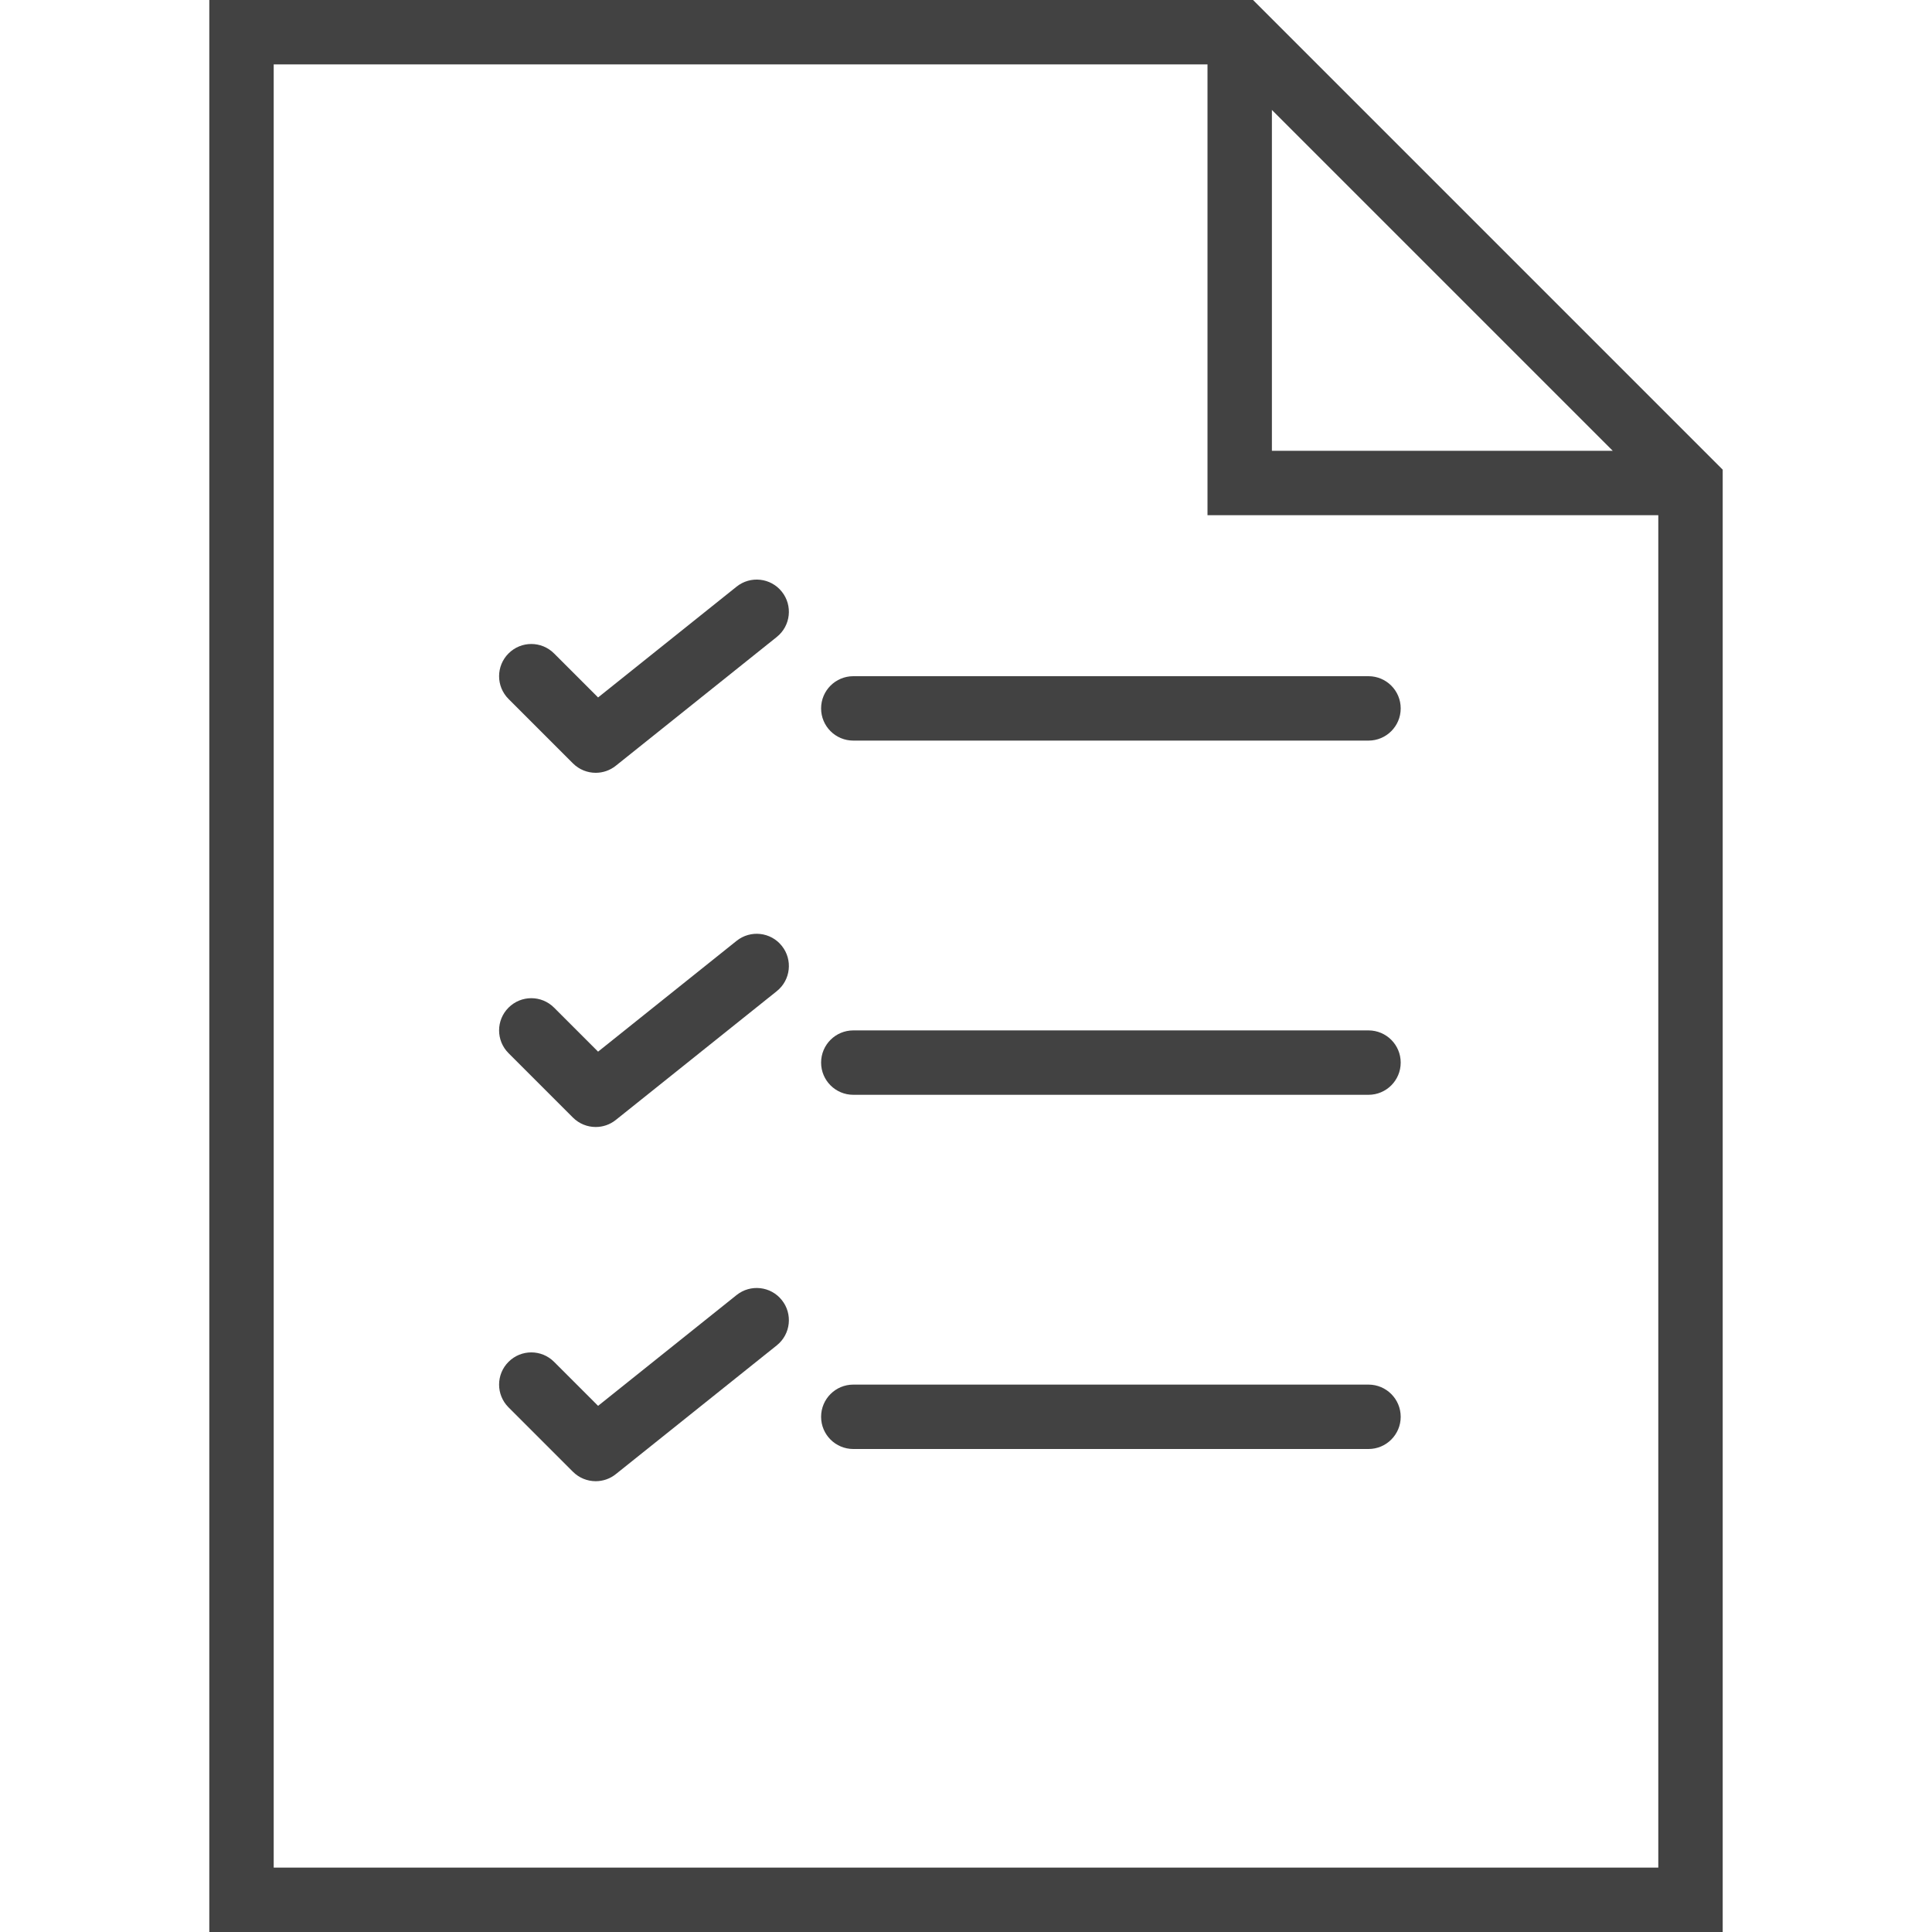
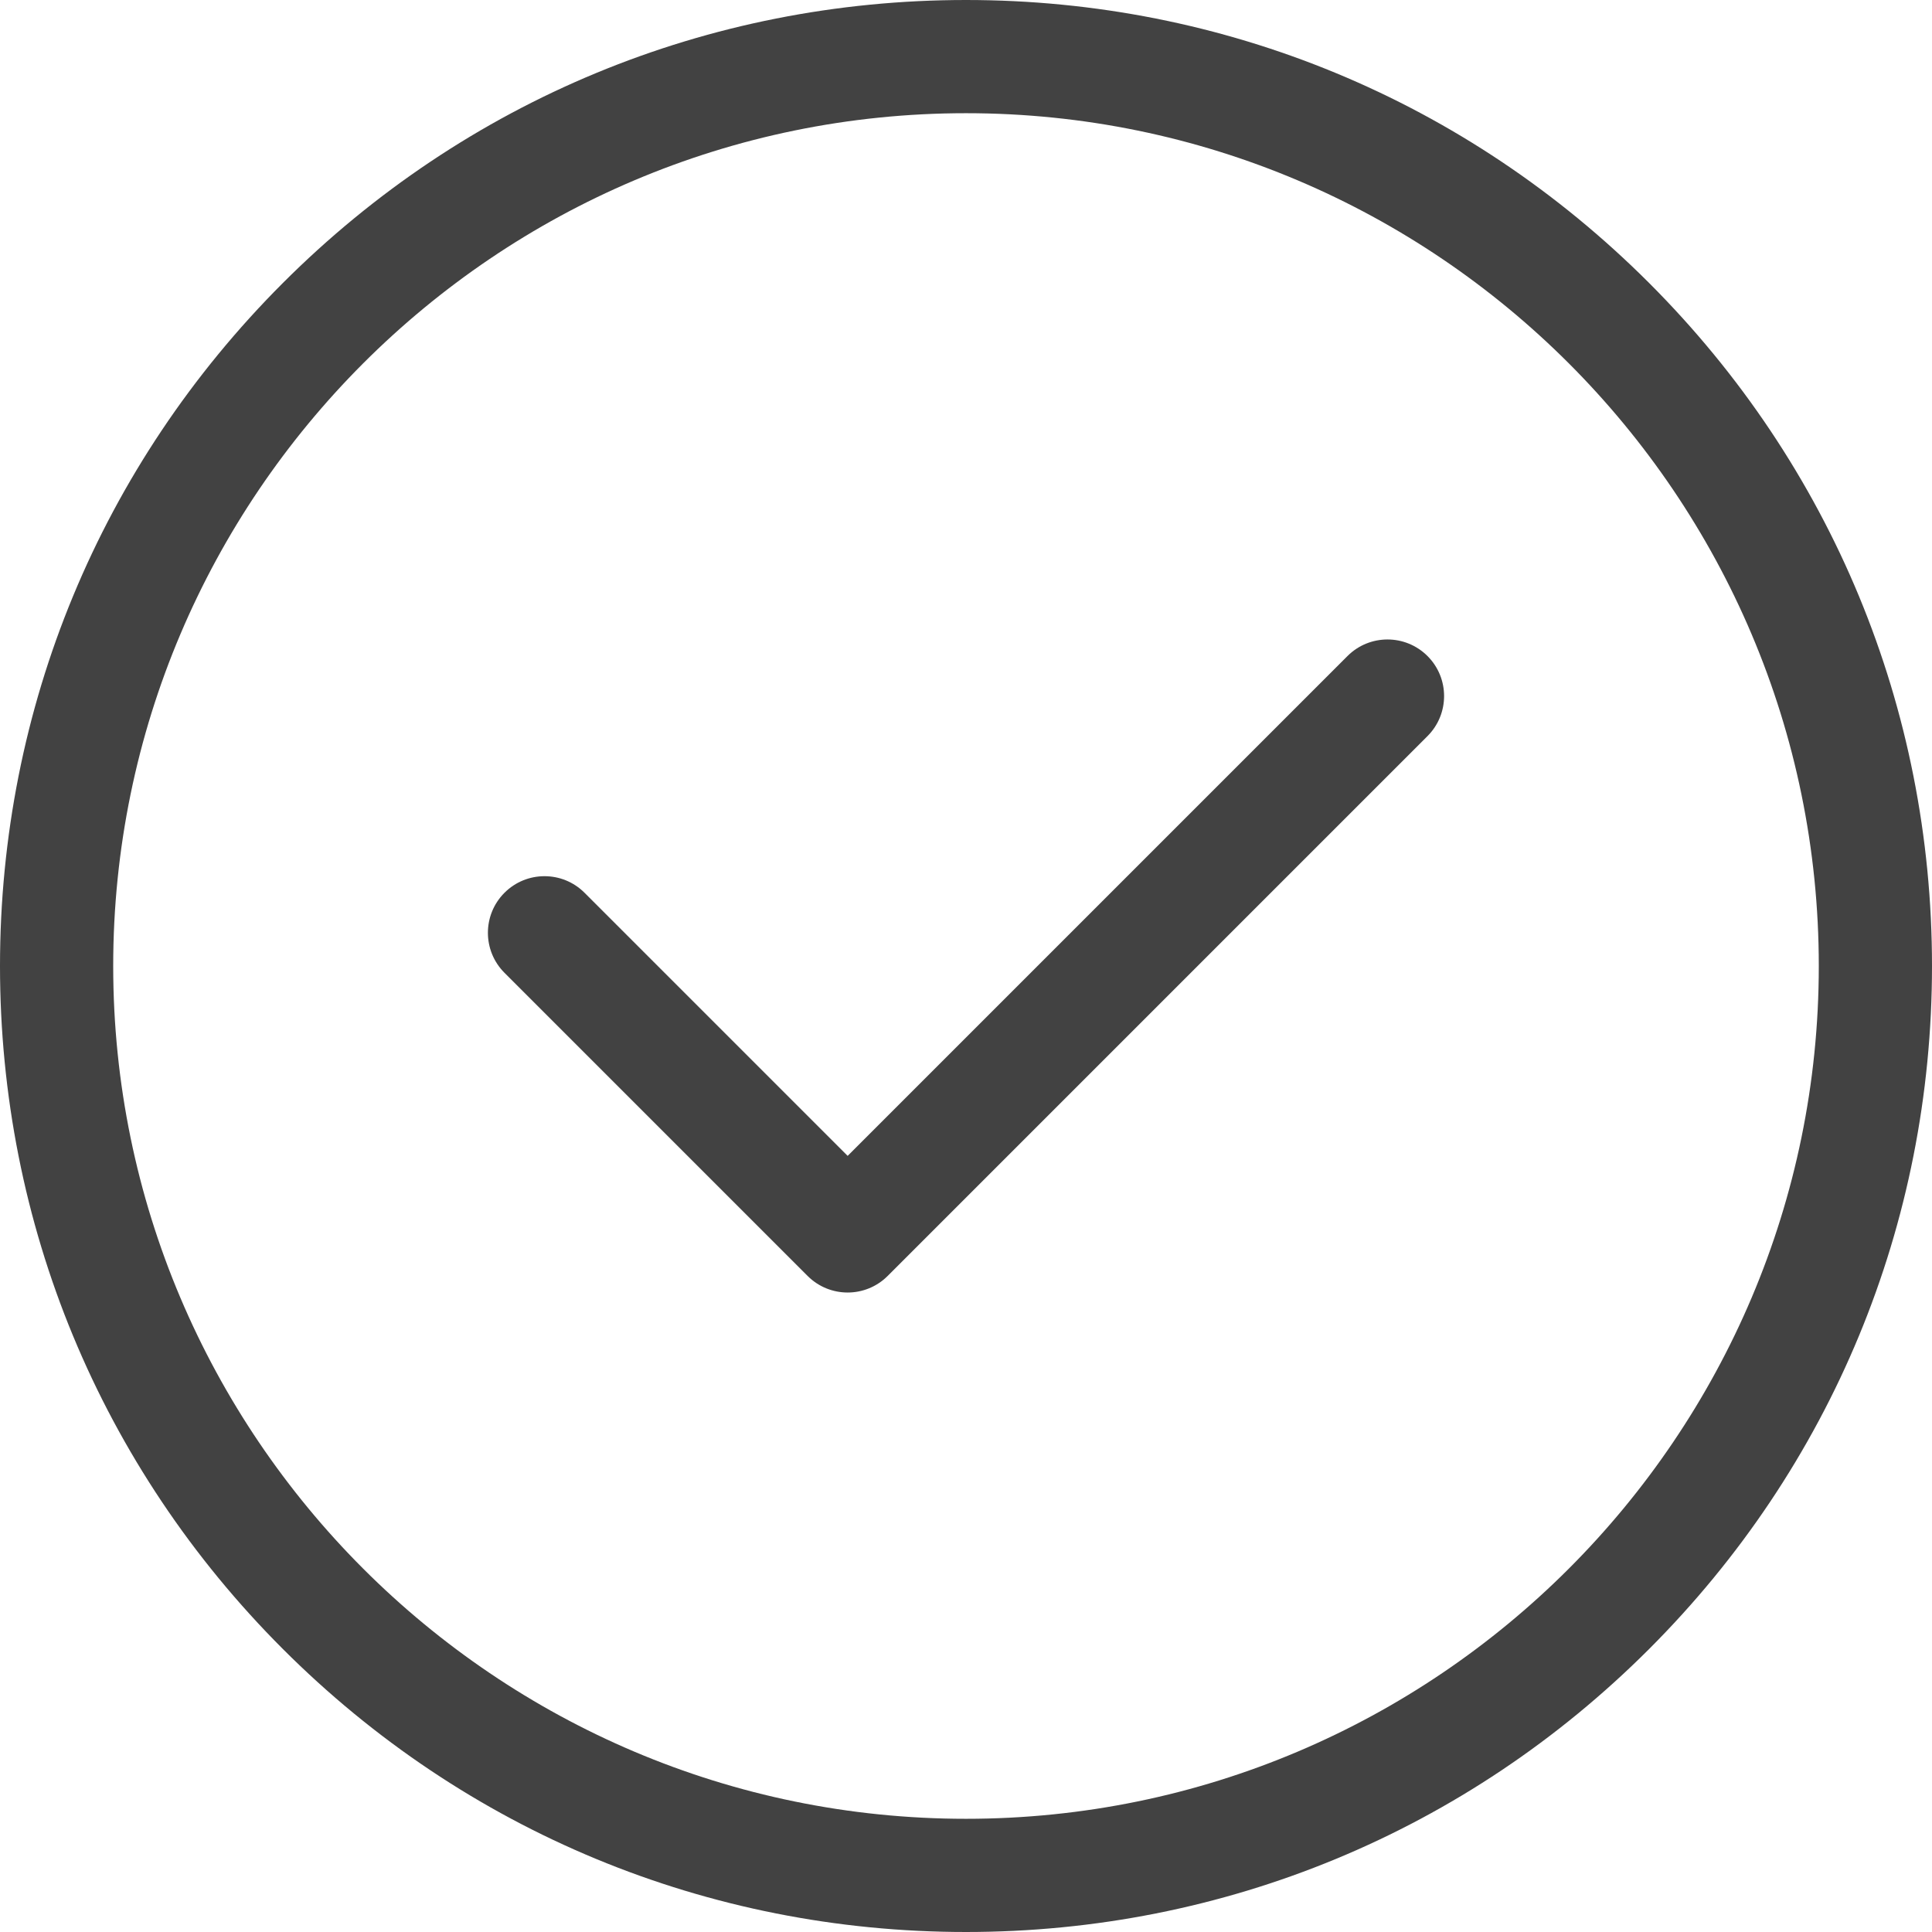
- <svg xmlns="http://www.w3.org/2000/svg" version="1.1" id="Capa_1" x="0px" y="0px" viewBox="0 0 60 60" style="enable-background:new 0 0 60 60;" xml:space="preserve" fill="#424242">
+ <svg xmlns="http://www.w3.org/2000/svg" version="1.1" id="Capa_1" x="0px" y="0px" viewBox="0 0 512 512" style="enable-background:new 0 0 512 512;" xml:space="preserve" fill="#424242">
  <g>
-     <path d="M38.914,0H6.5v60h47V14.586L38.914,0z M39.5,3.414L50.086,14H39.5V3.414z M8.5,58V2h29v14h14v42H8.5z" />
-     <path d="M42.5,21h-16c-0.552,0-1,0.447-1,1s0.448,1,1,1h16c0.552,0,1-0.447,1-1S43.052,21,42.5,21z" />
-     <path d="M22.875,18.219l-4.301,3.441l-1.367-1.367c-0.391-0.391-1.023-0.391-1.414,0s-0.391,1.023,0,1.414l2,2   C17.987,23.901,18.243,24,18.5,24c0.22,0,0.441-0.072,0.624-0.219l5-4c0.432-0.346,0.501-0.975,0.156-1.406   C23.936,17.943,23.306,17.874,22.875,18.219z" />
-     <path d="M42.5,32h-16c-0.552,0-1,0.447-1,1s0.448,1,1,1h16c0.552,0,1-0.447,1-1S43.052,32,42.5,32z" />
-     <path d="M22.875,29.219l-4.301,3.441l-1.367-1.367c-0.391-0.391-1.023-0.391-1.414,0s-0.391,1.023,0,1.414l2,2   C17.987,34.901,18.243,35,18.5,35c0.22,0,0.441-0.072,0.624-0.219l5-4c0.432-0.346,0.501-0.975,0.156-1.406   C23.936,28.943,23.306,28.874,22.875,29.219z" />
-     <path d="M42.5,43h-16c-0.552,0-1,0.447-1,1s0.448,1,1,1h16c0.552,0,1-0.447,1-1S43.052,43,42.5,43z" />
-     <path d="M22.875,40.219l-4.301,3.441l-1.367-1.367c-0.391-0.391-1.023-0.391-1.414,0s-0.391,1.023,0,1.414l2,2   C17.987,45.901,18.243,46,18.5,46c0.22,0,0.441-0.072,0.624-0.219l5-4c0.432-0.346,0.501-0.975,0.156-1.406   C23.936,39.943,23.306,39.874,22.875,40.219z" />
+     <g>
+       <path d="M437.019,74.98C388.667,26.629,324.38,0,256,0C187.619,0,123.331,26.629,74.98,74.98C26.628,123.332,0,187.62,0,256    s26.628,132.667,74.98,181.019C123.332,485.371,187.619,512,256,512c68.38,0,132.667-26.629,181.019-74.981    C485.371,388.667,512,324.38,512,256S485.371,123.333,437.019,74.98z M256,482C131.383,482,30,380.617,30,256S131.383,30,256,30    s226,101.383,226,226S380.617,482,256,482z" />
+     </g>
+   </g>
+   <g>
+     <g>
+       <path d="M378.305,173.859c-5.857-5.856-15.355-5.856-21.212,0.001L224.634,306.319l-69.727-69.727    c-5.857-5.857-15.355-5.857-21.213,0c-5.858,5.857-5.858,15.355,0,21.213l80.333,80.333c2.929,2.929,6.768,4.393,10.606,4.393    c3.838,0,7.678-1.465,10.606-4.393l143.066-143.066C384.163,189.215,384.163,179.717,378.305,173.859z" />
+     </g>
  </g>
</svg>
